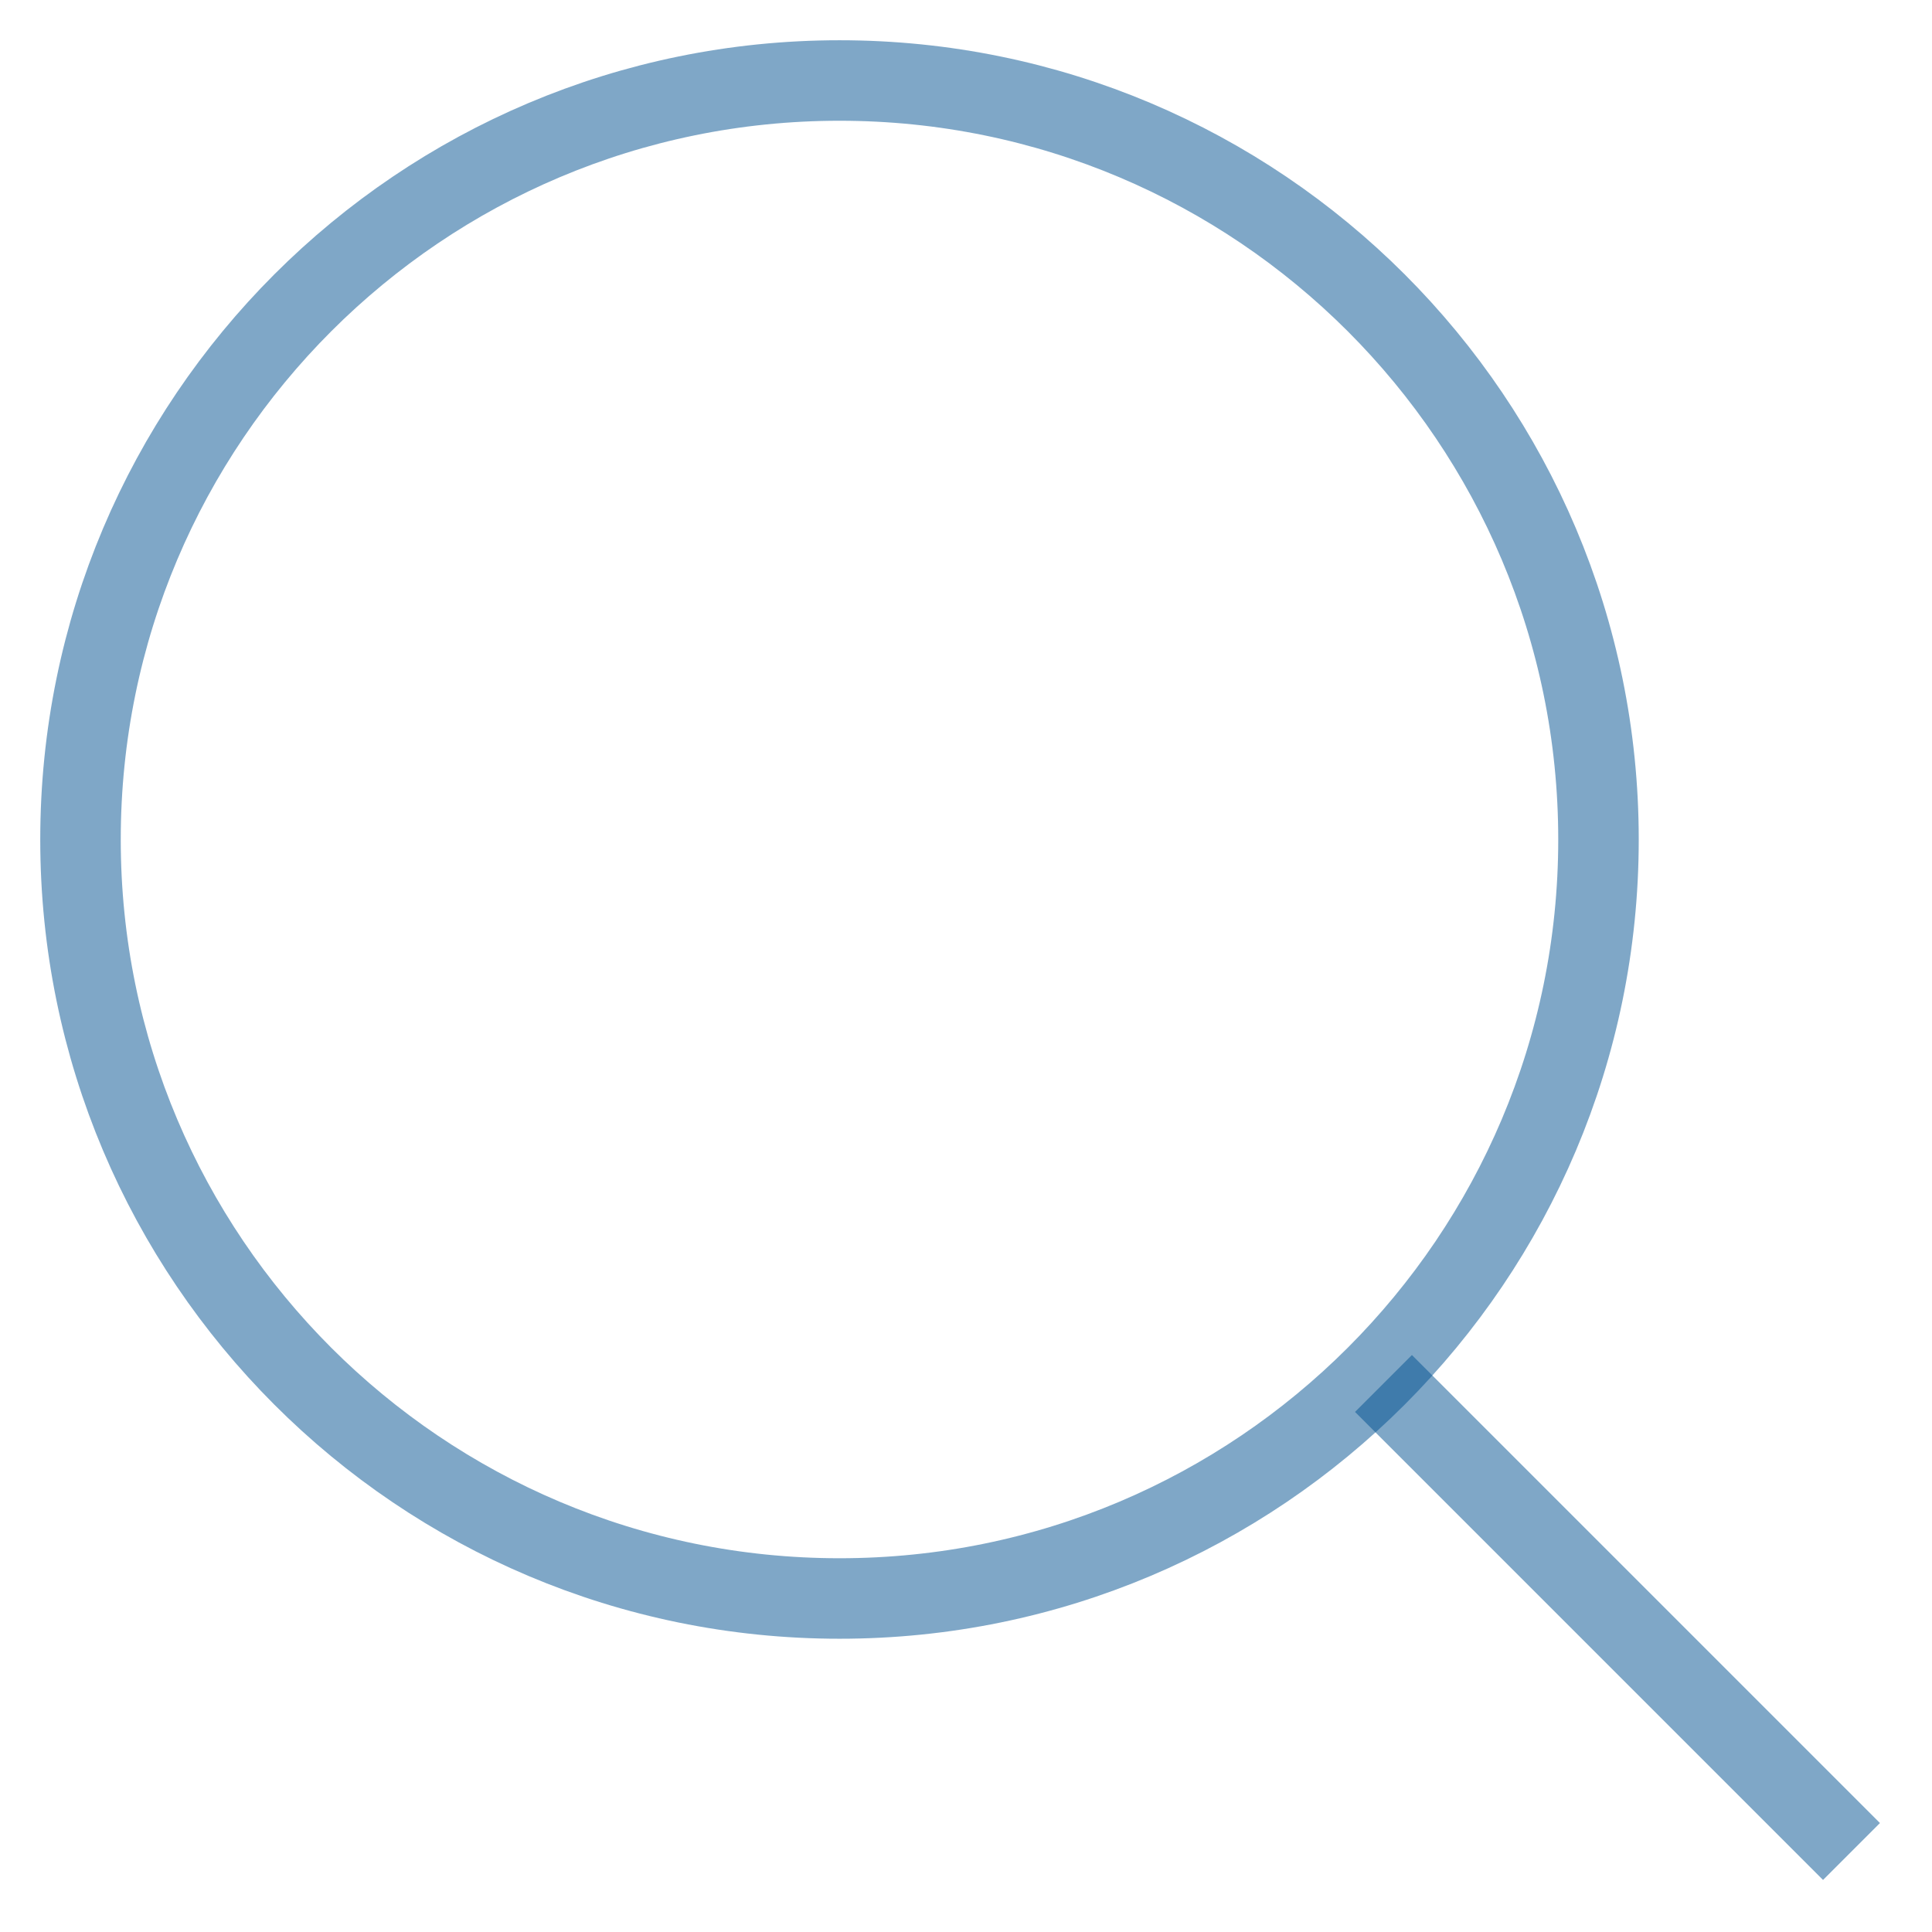
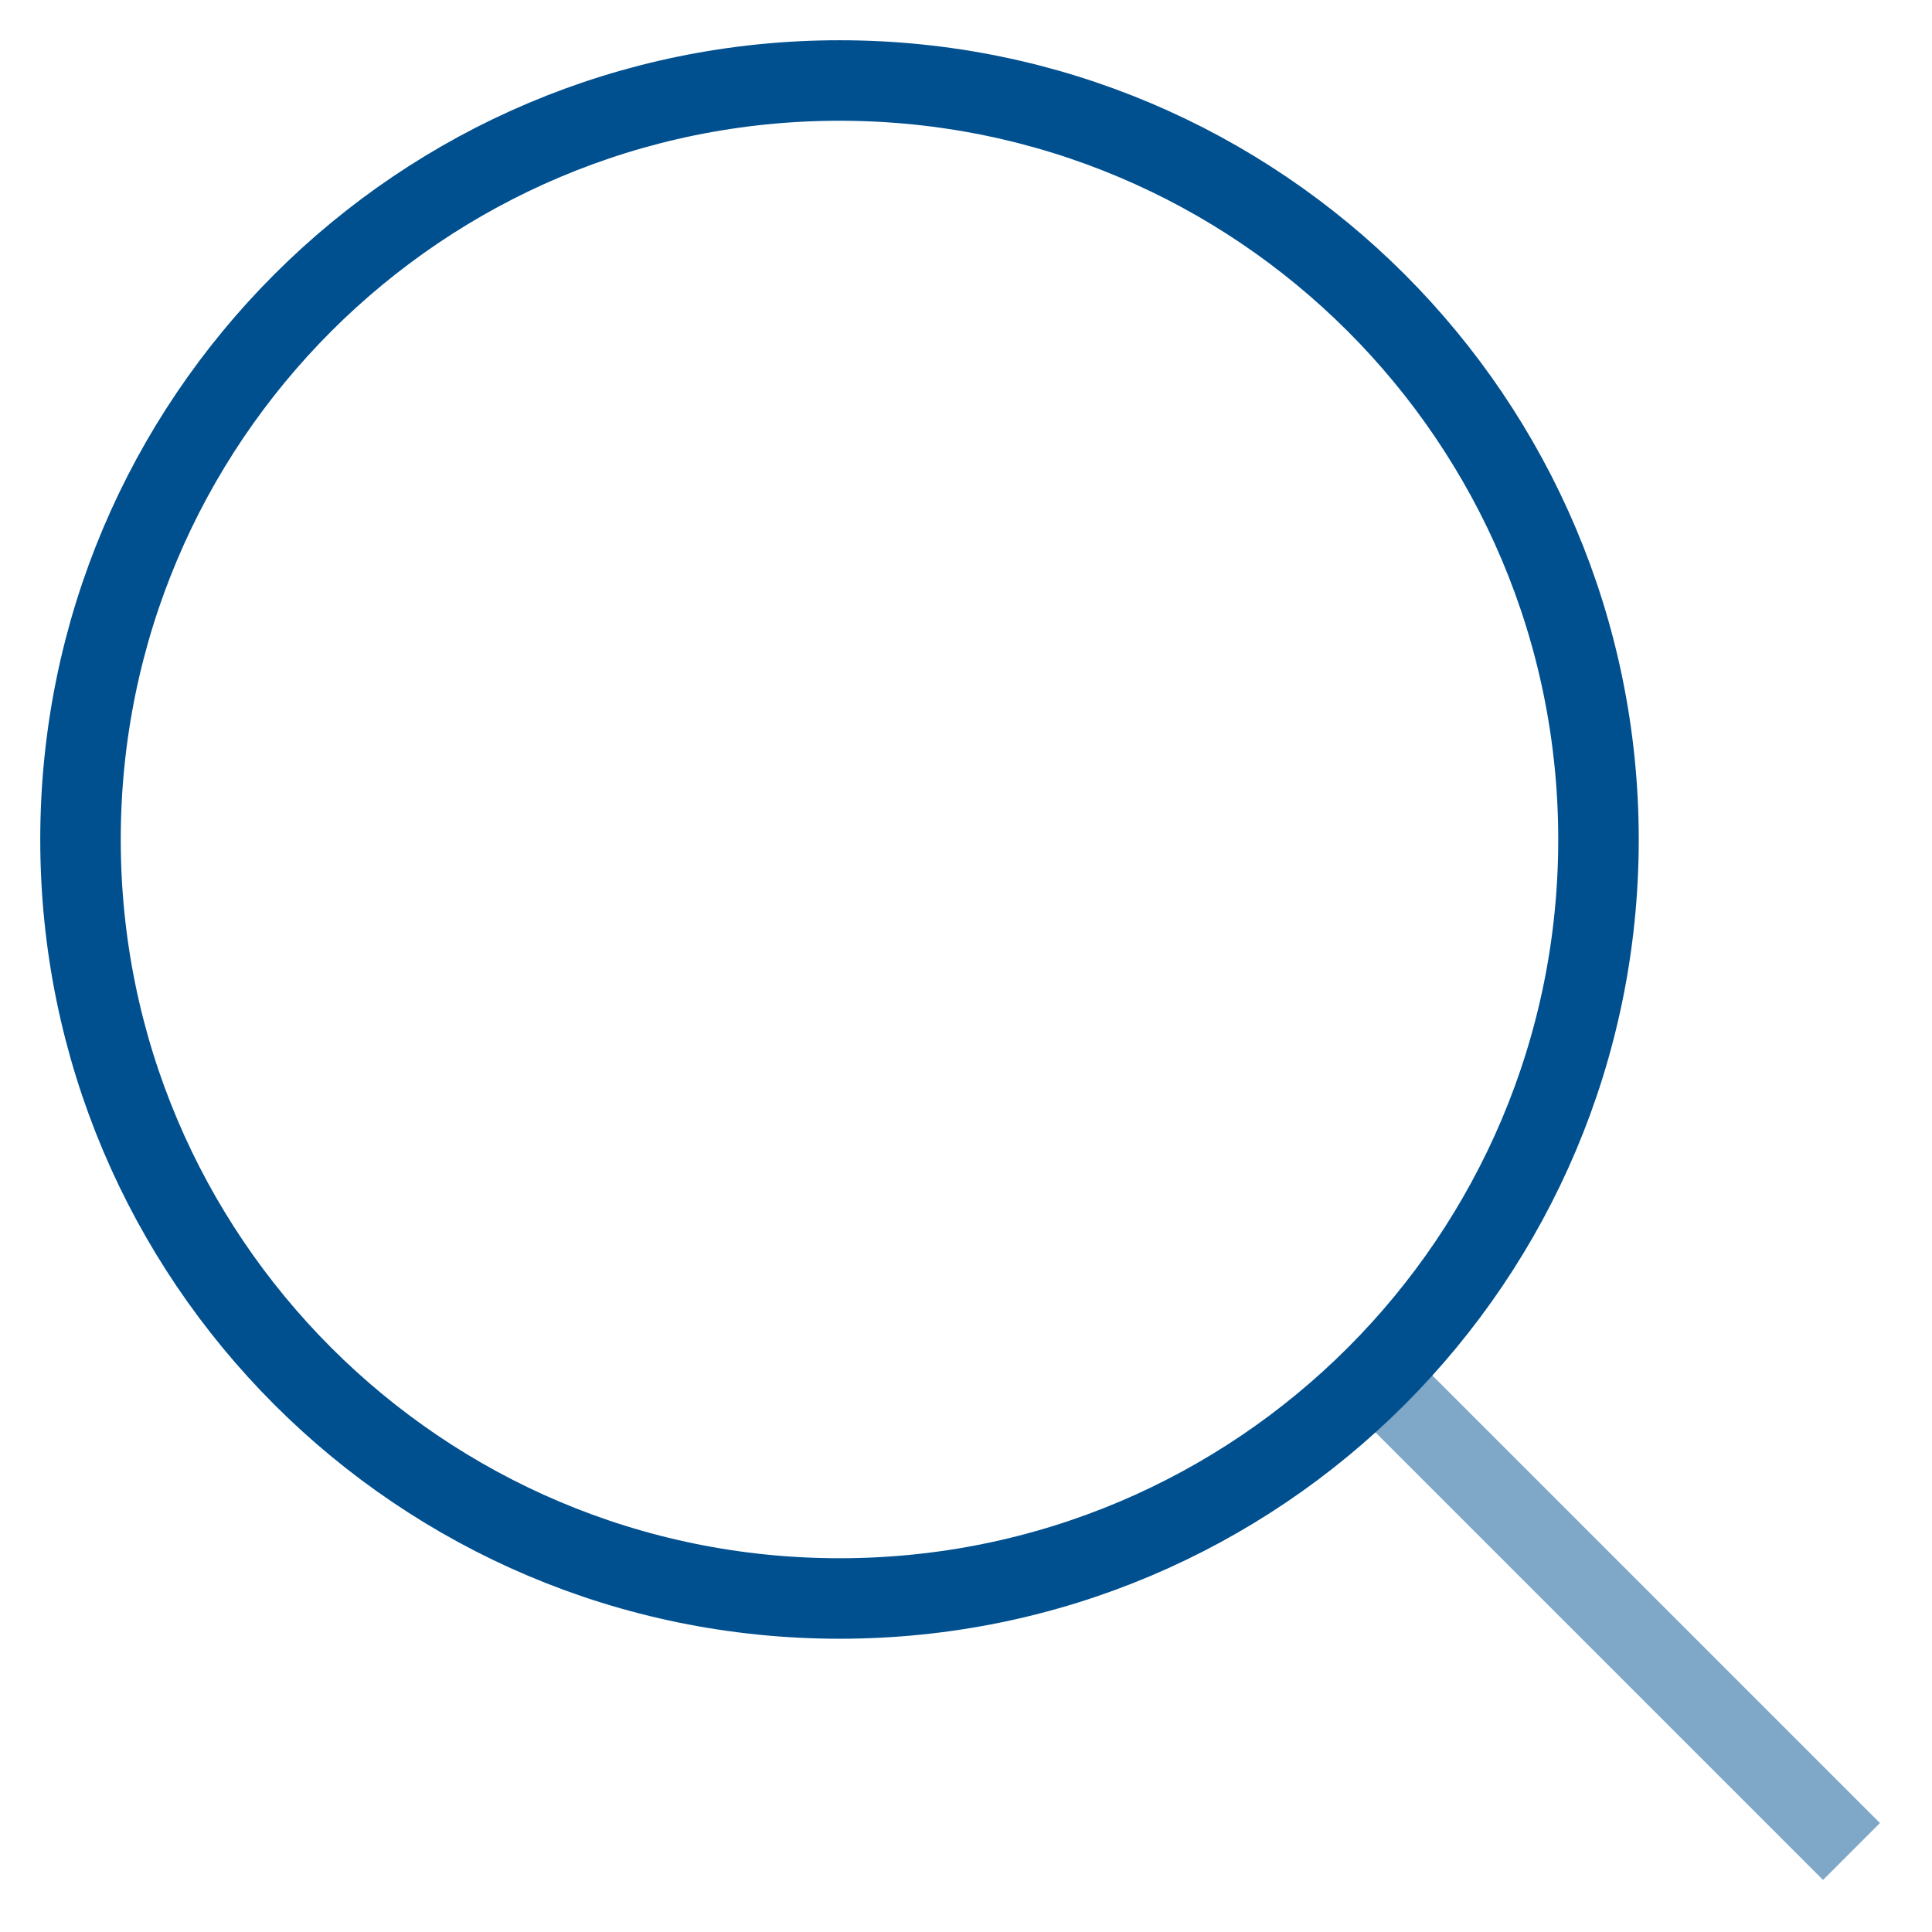
<svg xmlns="http://www.w3.org/2000/svg" width="24" height="24" viewBox="0 0 24 24" fill="none">
-   <path d="M10.429 19.857C15.636 19.857 19.857 15.636 19.857 10.429C19.857 5.221 15.636 1 10.429 1C5.221 1 1 5.221 1 10.429C1 15.636 5.221 19.857 10.429 19.857Z" stroke="#005090" stroke-opacity="0.5" stroke-miterlimit="10" />
+   <path d="M10.429 19.857C15.636 19.857 19.857 15.636 19.857 10.429C19.857 5.221 15.636 1 10.429 1C5.221 1 1 5.221 1 10.429C1 15.636 5.221 19.857 10.429 19.857Z" stroke="#005090" stroke-miterlimit="10" />
  <path d="M17.186 17.186L23 23" stroke="#005090" stroke-opacity="0.5" stroke-miterlimit="10" />
</svg>
